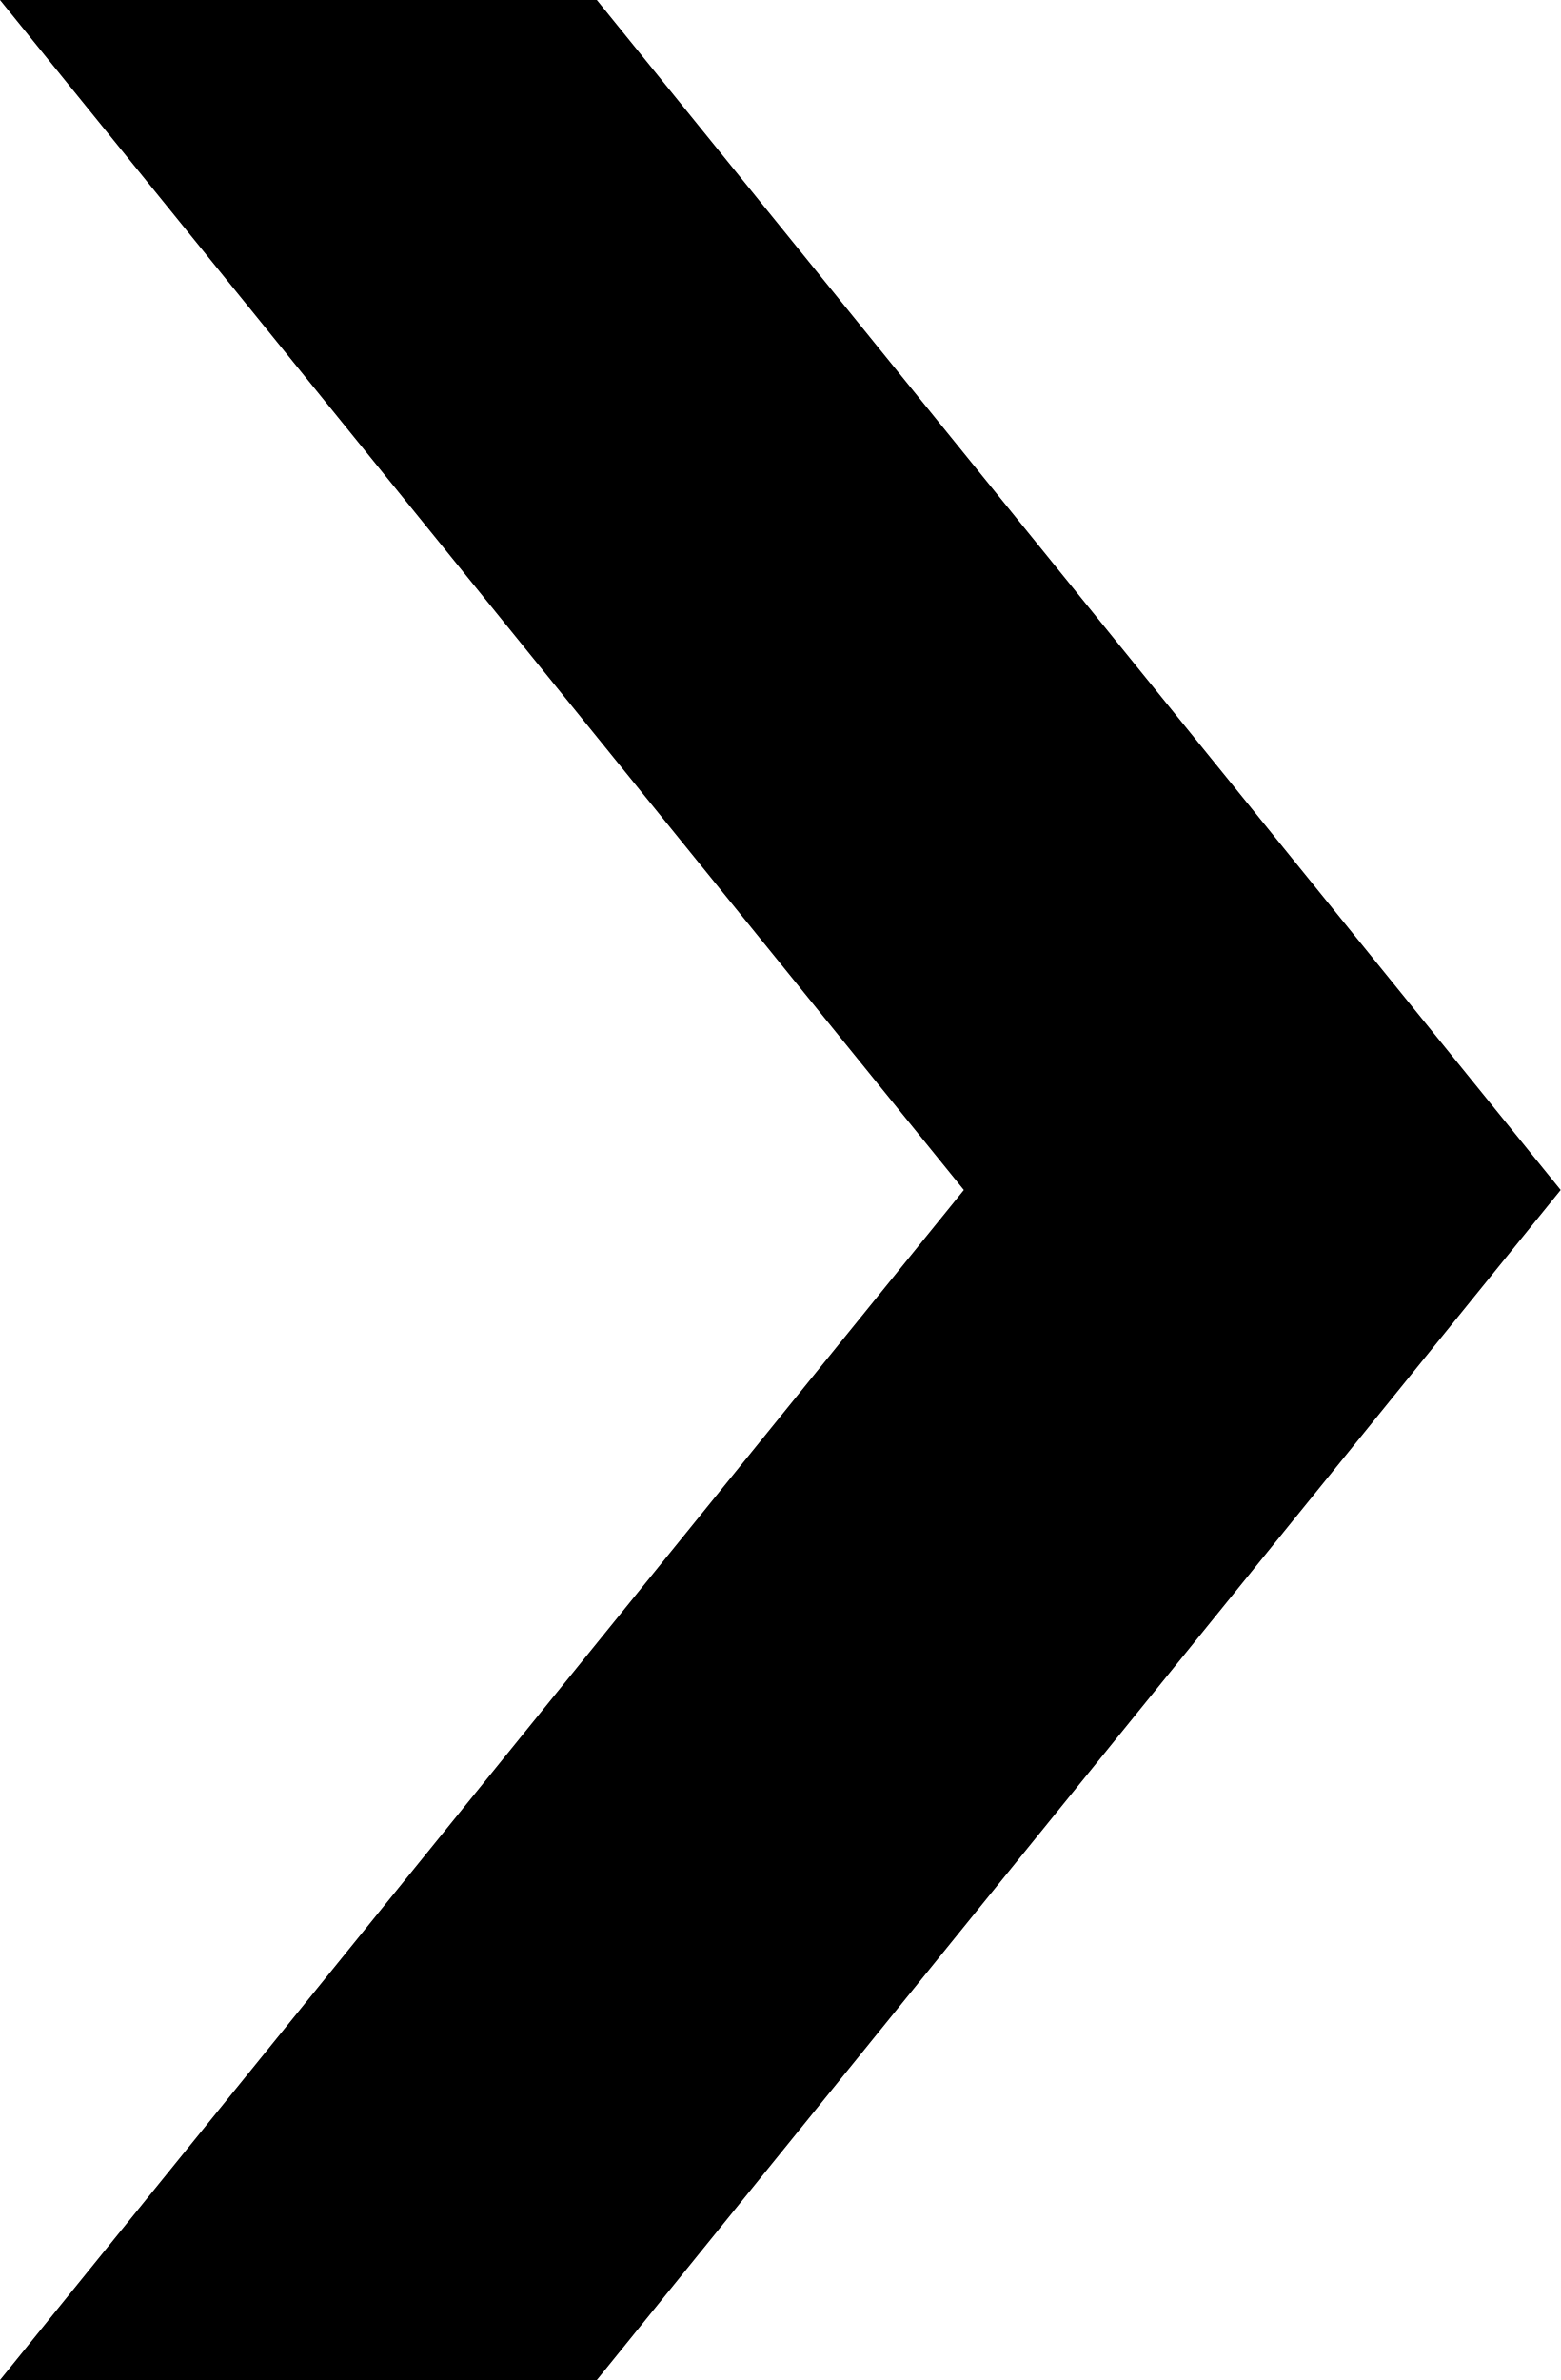
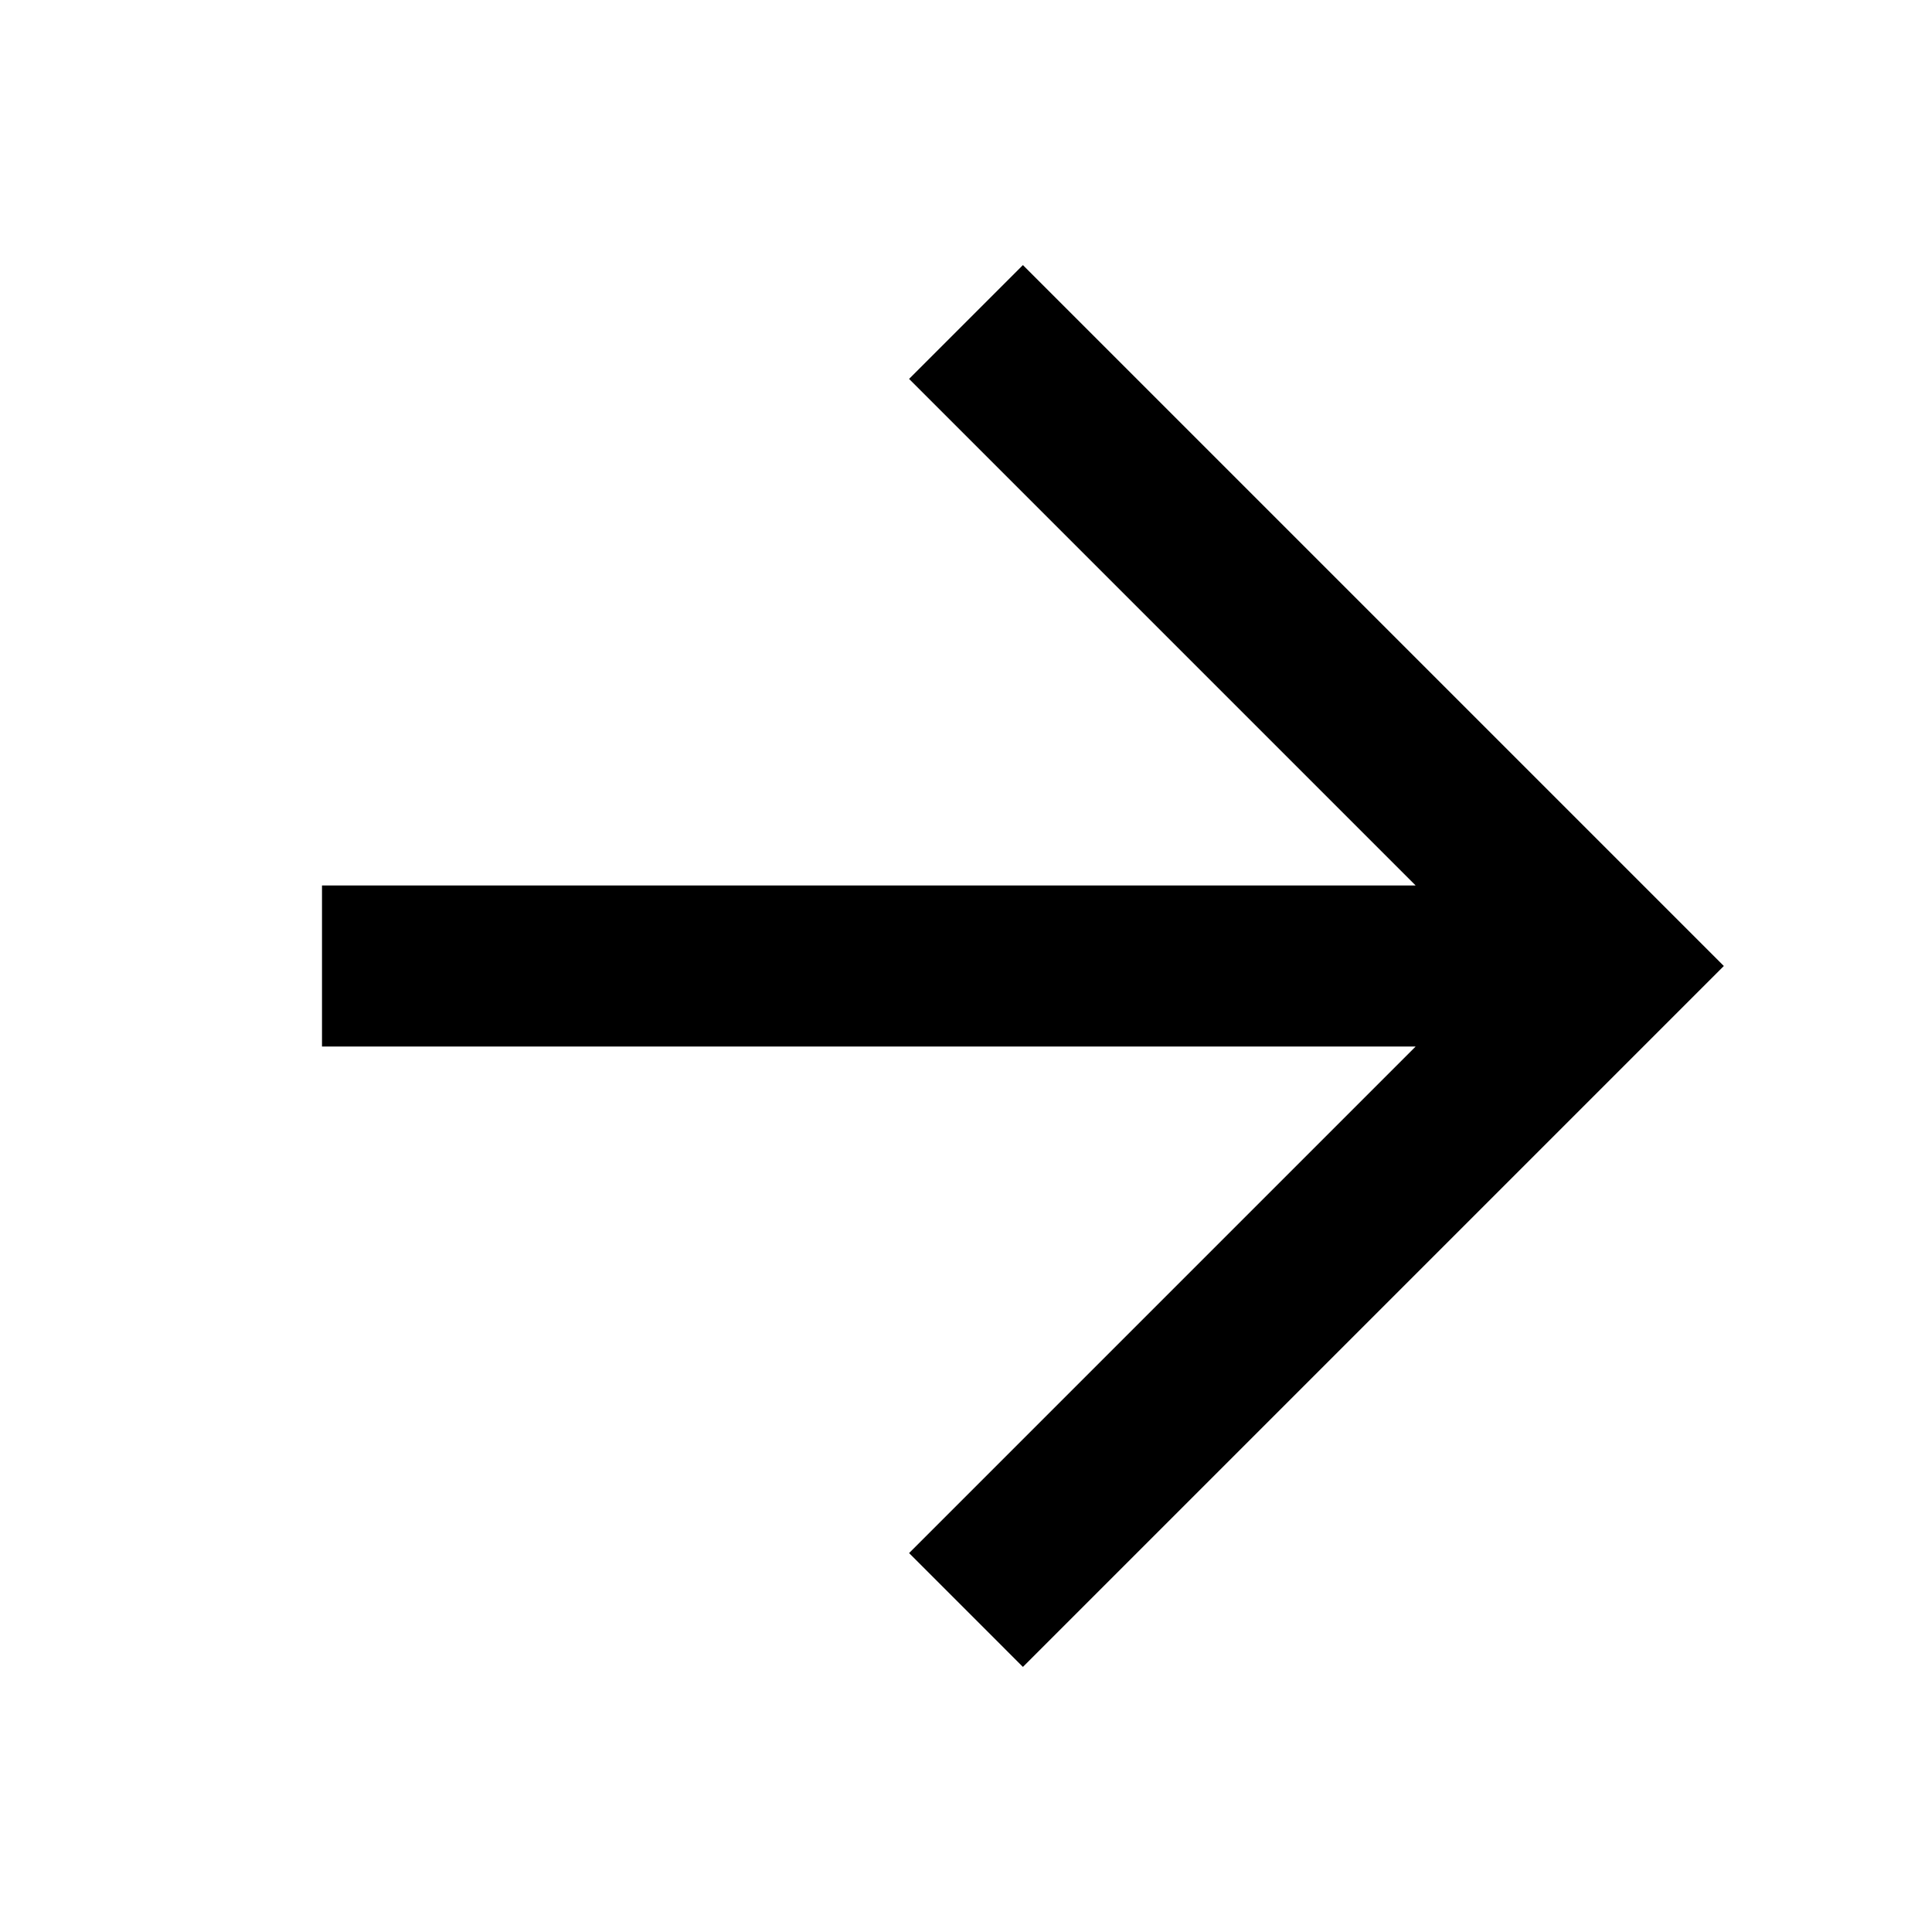
- <svg xmlns="http://www.w3.org/2000/svg" version="1.1" id="Layer_1" x="0px" y="0px" width="80.593px" height="122.88px" viewBox="0 0 80.593 122.88" enable-background="new 0 0 80.593 122.88" xml:space="preserve">
-   <g>
-     <polygon points="0,0 30.82,0 80.593,61.44 30.82,122.88 0,122.88 49.772,61.44 0,0" />
-   </g>
+ <svg xmlns="http://www.w3.org/2000/svg" width="24" height="24" viewBox="0 0 24 24">
+   <polygon points="11.293 4.707 17.586 11 4 11 4 13 17.586 13 11.293 19.293 12.707 20.707 21.414 12 12.707 3.293 11.293 4.707" />
</svg>
